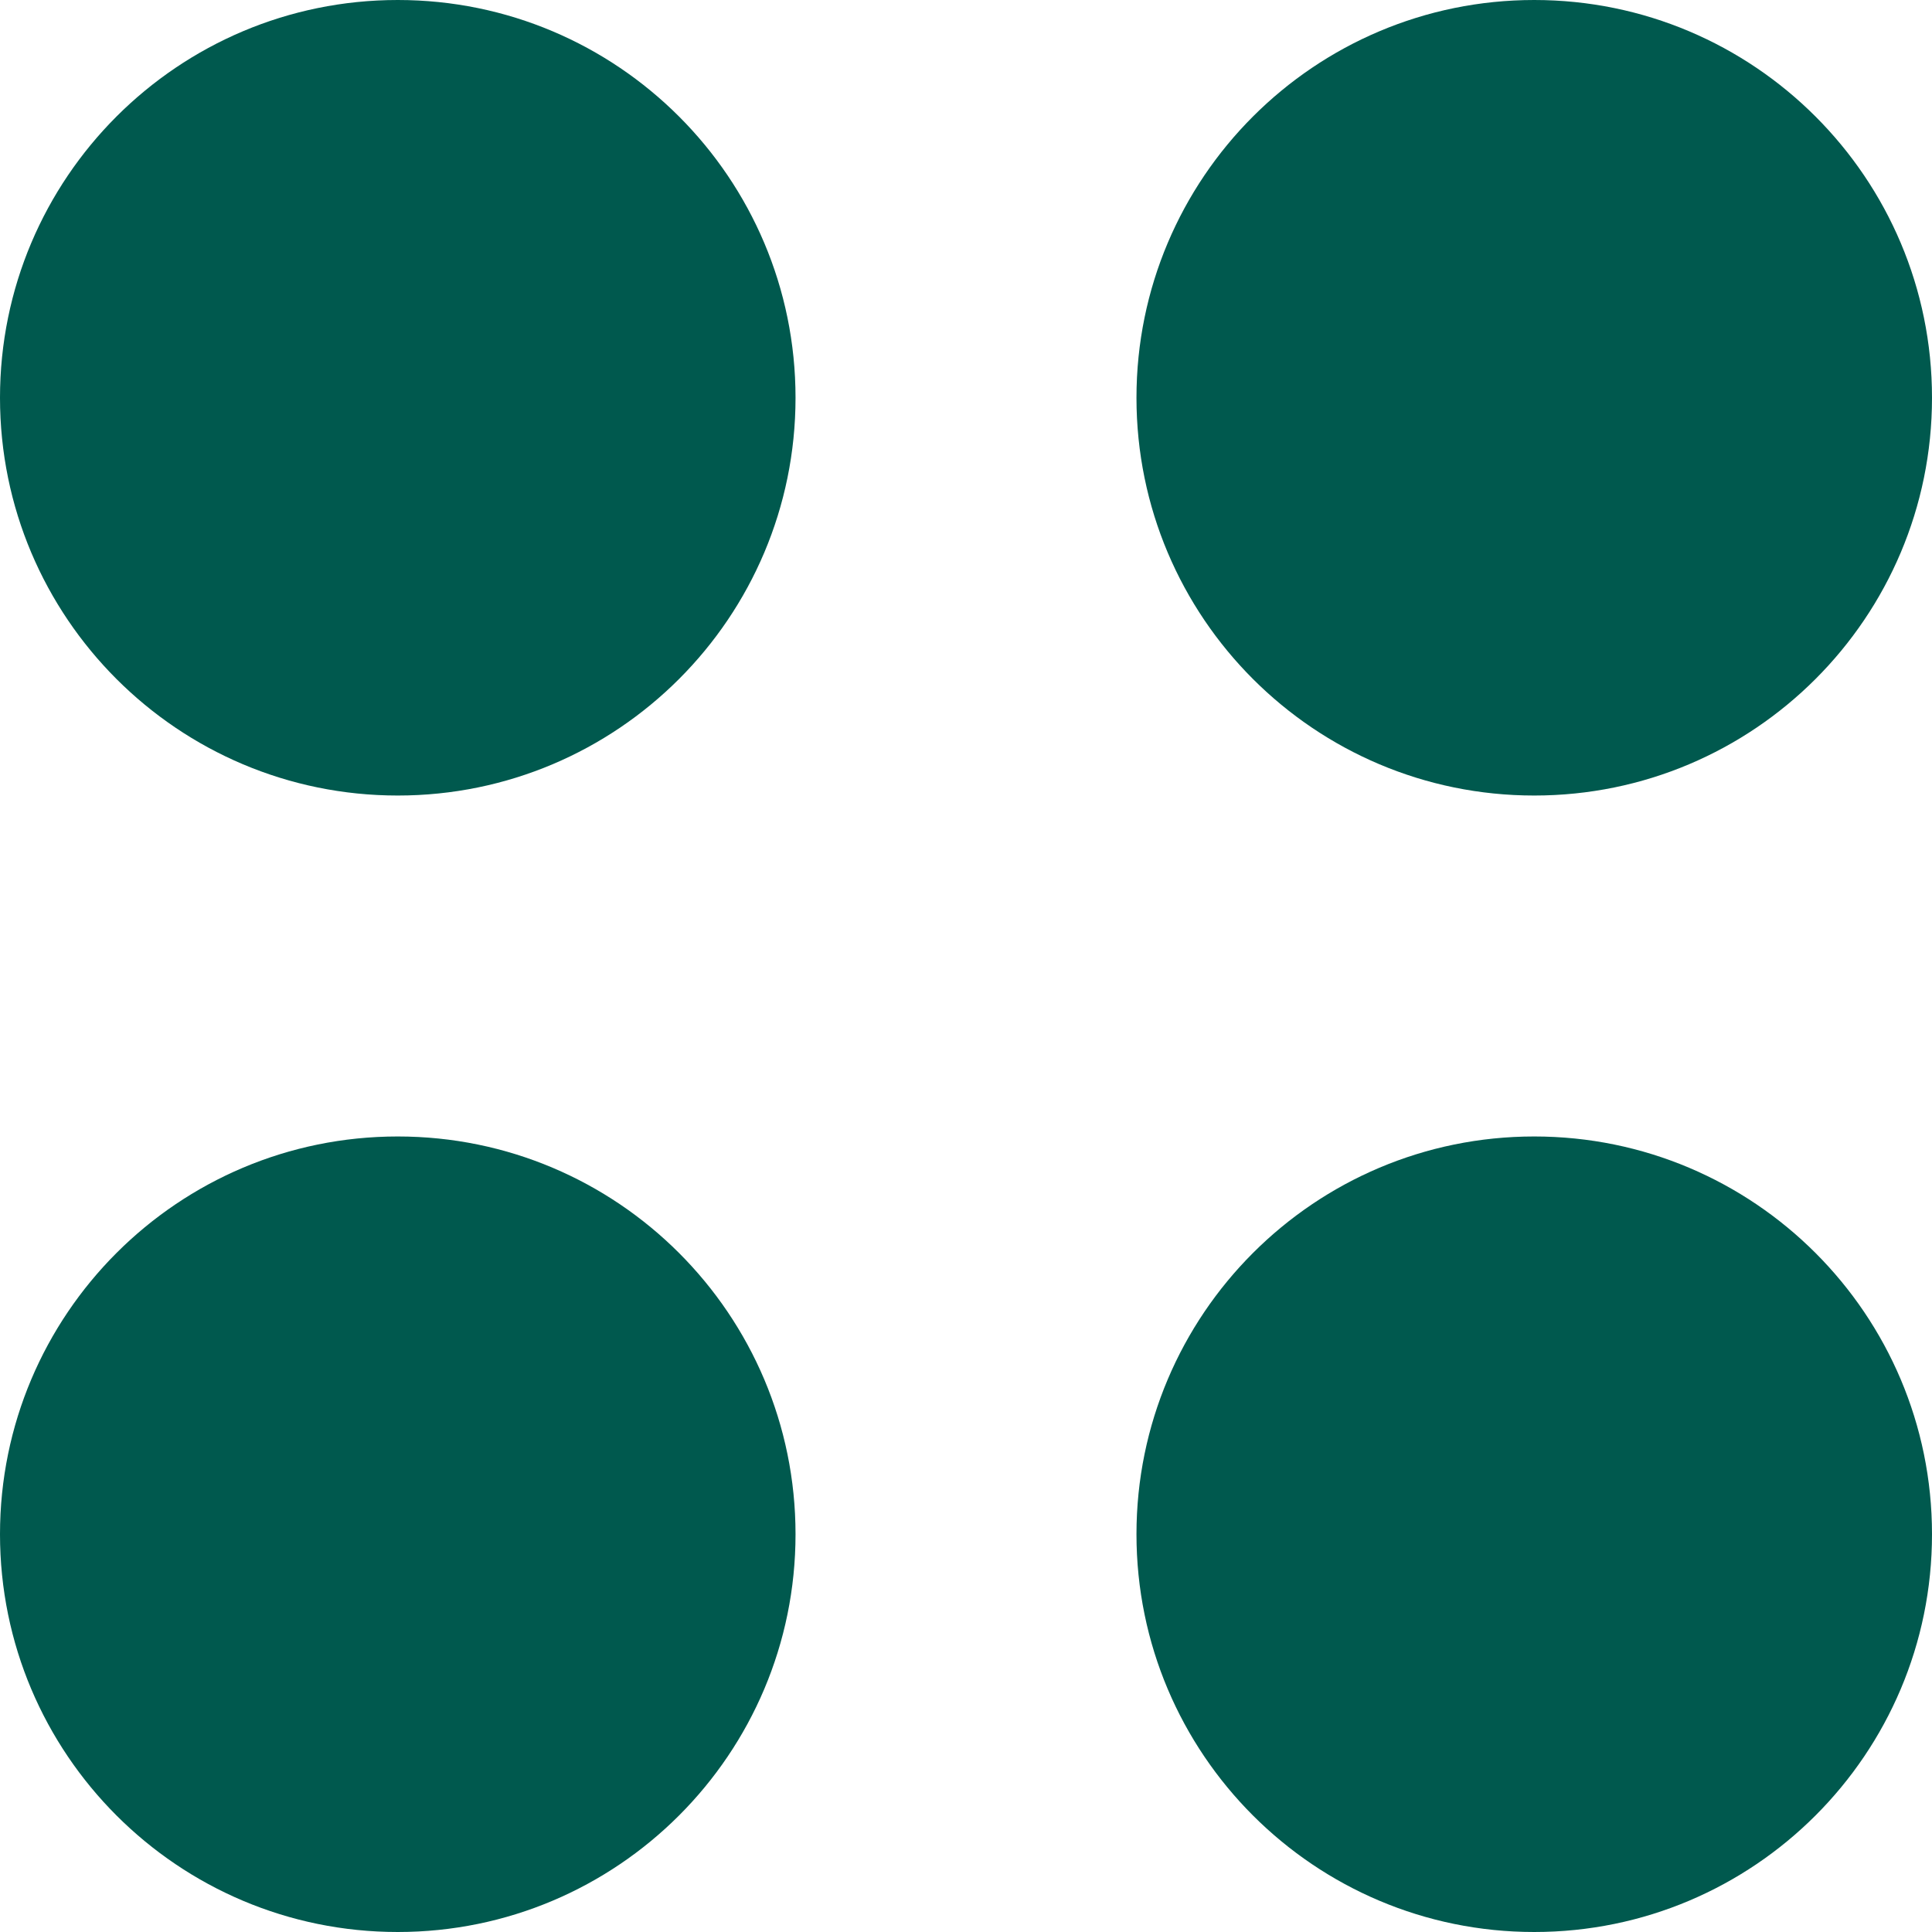
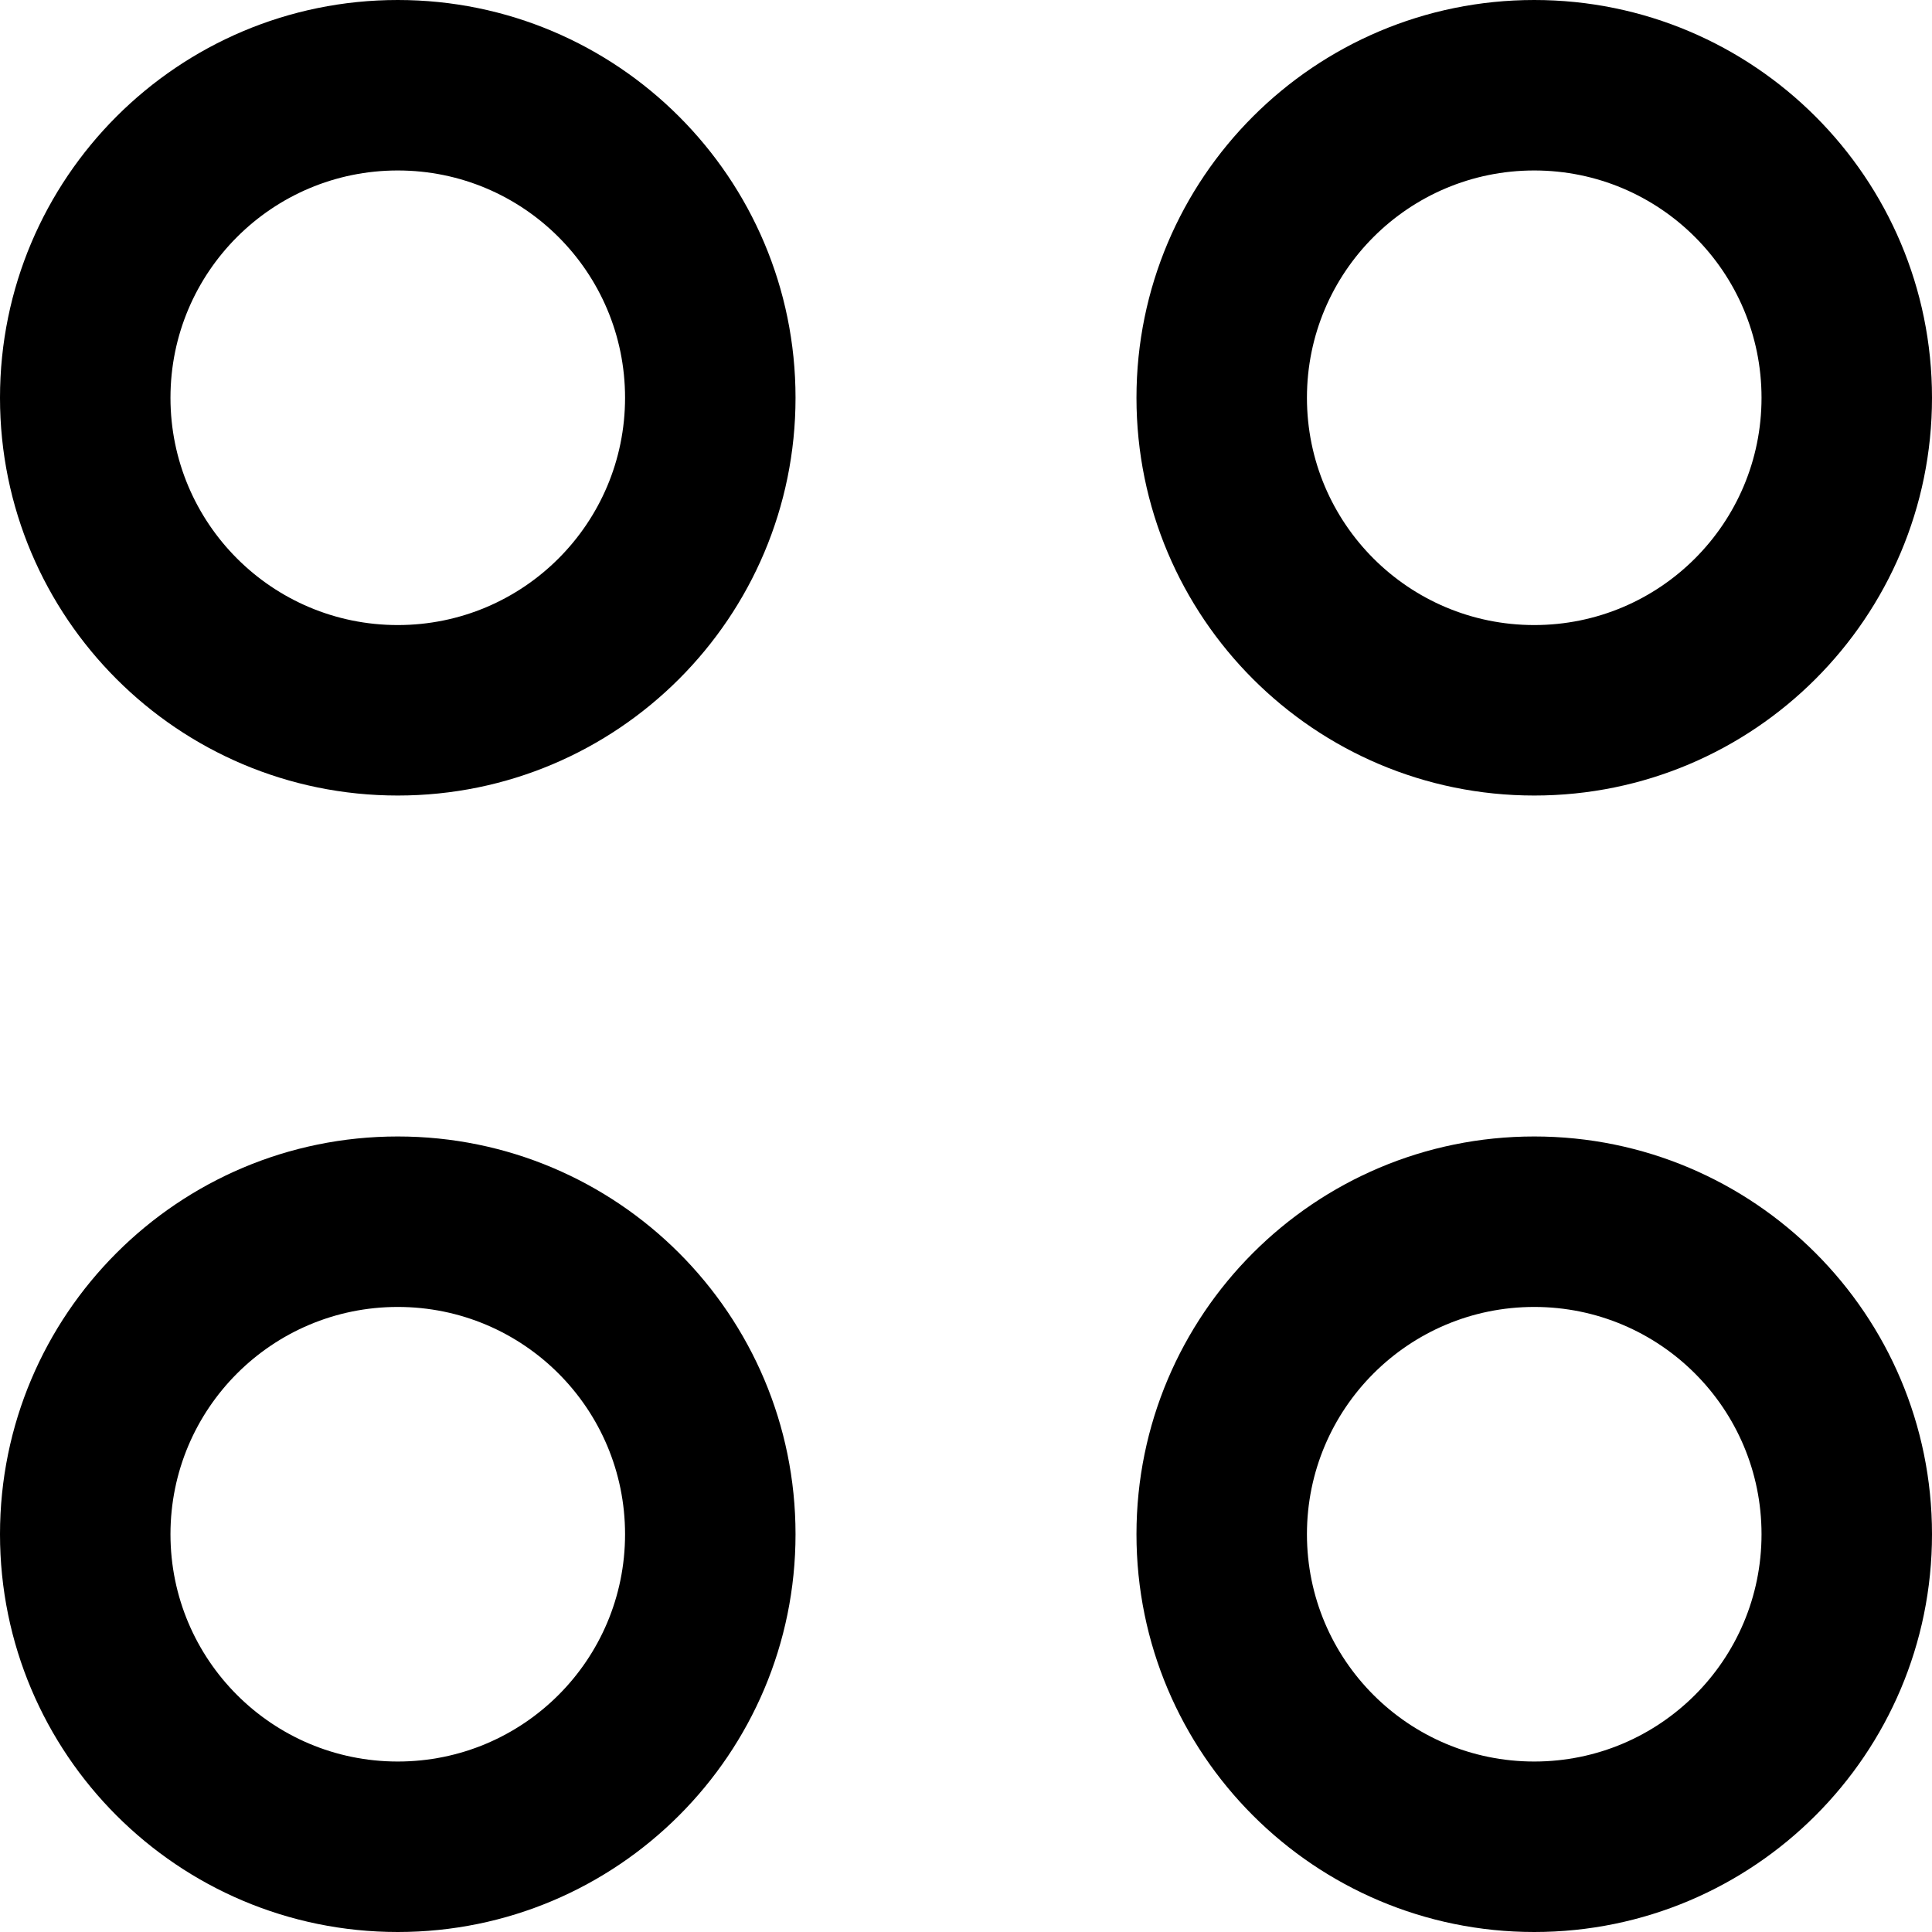
<svg xmlns="http://www.w3.org/2000/svg" width="17" height="17" viewBox="0 0 17 17" fill="none">
-   <path d="M7 3.5C7 5.433 5.433 7 3.5 7C1.567 7 0 5.433 0 3.5C0 1.567 1.567 0 3.5 0C5.433 0 7 1.567 7 3.5Z" fill="#00594E" />
-   <path d="M17 3.5C17 5.433 15.433 7 13.5 7C11.567 7 10 5.433 10 3.5C10 1.567 11.567 0 13.5 0C15.433 0 17 1.567 17 3.5Z" fill="#00594E" />
-   <path d="M7 13.5C7 15.433 5.433 17 3.5 17C1.567 17 0 15.433 0 13.5C0 11.567 1.567 10 3.5 10C5.433 10 7 11.567 7 13.5Z" fill="#00594E" />
-   <path d="M17 13.5C17 15.433 15.433 17 13.5 17C11.567 17 10 15.433 10 13.5C10 11.567 11.567 10 13.5 10C15.433 10 17 11.567 17 13.5Z" fill="#00594E" />
+   <path fill-rule="evenodd" clip-rule="evenodd" d="M0 3.5C0 1.567 1.567 0 3.5 0C5.433 0 7 1.567 7 3.5C7 5.433 5.433 7 3.5 7C1.567 7 0 5.433 0 3.5ZM5.5 3.5C5.5 2.395 4.605 1.5 3.5 1.5C2.395 1.5 1.5 2.395 1.5 3.5C1.5 4.605 2.395 5.5 3.5 5.5C4.605 5.5 5.5 4.605 5.5 3.5Z" fill="black" />
+   <path fill-rule="evenodd" clip-rule="evenodd" d="M10 3.5C10 1.567 11.567 0 13.5 0C15.433 0 17 1.567 17 3.5C17 5.433 15.433 7 13.5 7C11.567 7 10 5.433 10 3.5ZM15.5 3.5C15.5 2.395 14.605 1.5 13.5 1.5C12.395 1.5 11.5 2.395 11.5 3.5C11.5 4.605 12.395 5.5 13.5 5.5C14.605 5.5 15.5 4.605 15.5 3.5Z" fill="black" />
+   <path fill-rule="evenodd" clip-rule="evenodd" d="M0 13.5C0 11.567 1.567 10 3.5 10C5.433 10 7 11.567 7 13.5C7 15.433 5.433 17 3.5 17C1.567 17 0 15.433 0 13.5ZM5.5 13.5C5.5 12.395 4.605 11.5 3.5 11.5C2.395 11.5 1.5 12.395 1.5 13.5C1.5 14.605 2.395 15.5 3.5 15.5C4.605 15.5 5.5 14.605 5.5 13.5Z" fill="black" />
+   <path fill-rule="evenodd" clip-rule="evenodd" d="M10 13.5C10 11.567 11.567 10 13.5 10C15.433 10 17 11.567 17 13.5C17 15.433 15.433 17 13.5 17C11.567 17 10 15.433 10 13.5ZM15.5 13.5C15.5 12.395 14.605 11.5 13.5 11.5C12.395 11.5 11.5 12.395 11.5 13.5C11.5 14.605 12.395 15.5 13.5 15.5C14.605 15.5 15.5 14.605 15.5 13.5Z" fill="black" />
</svg>
